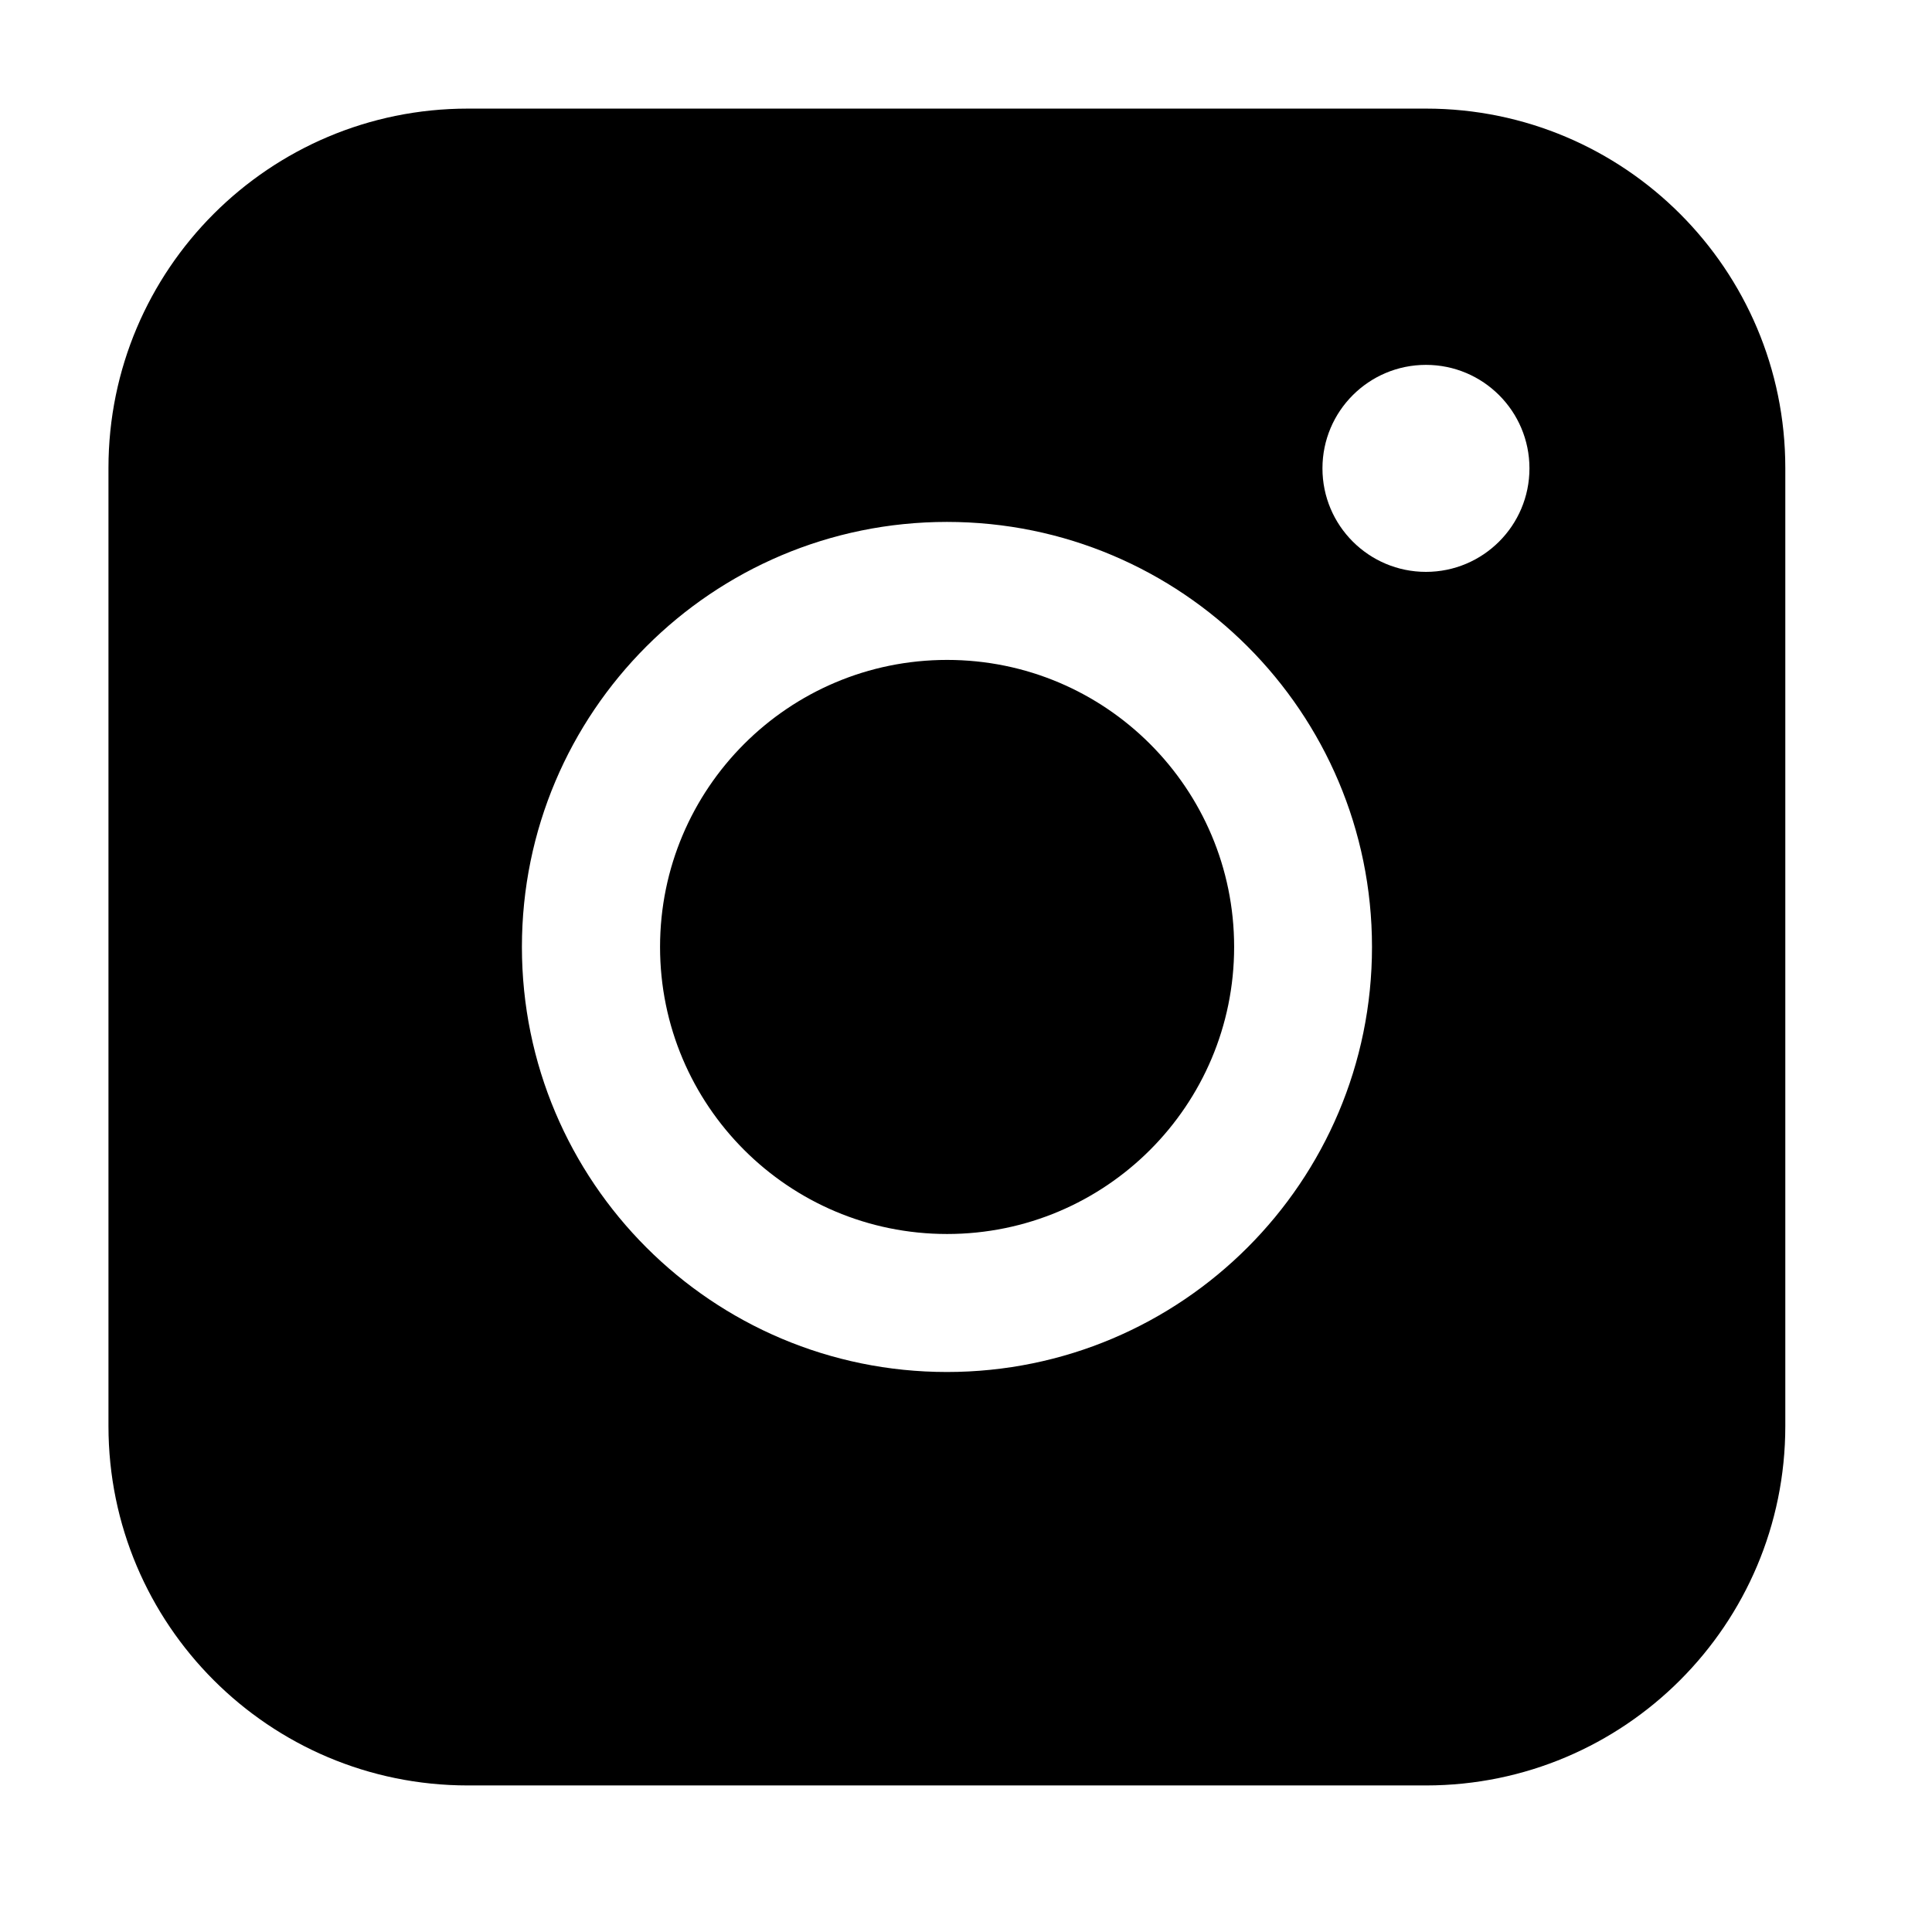
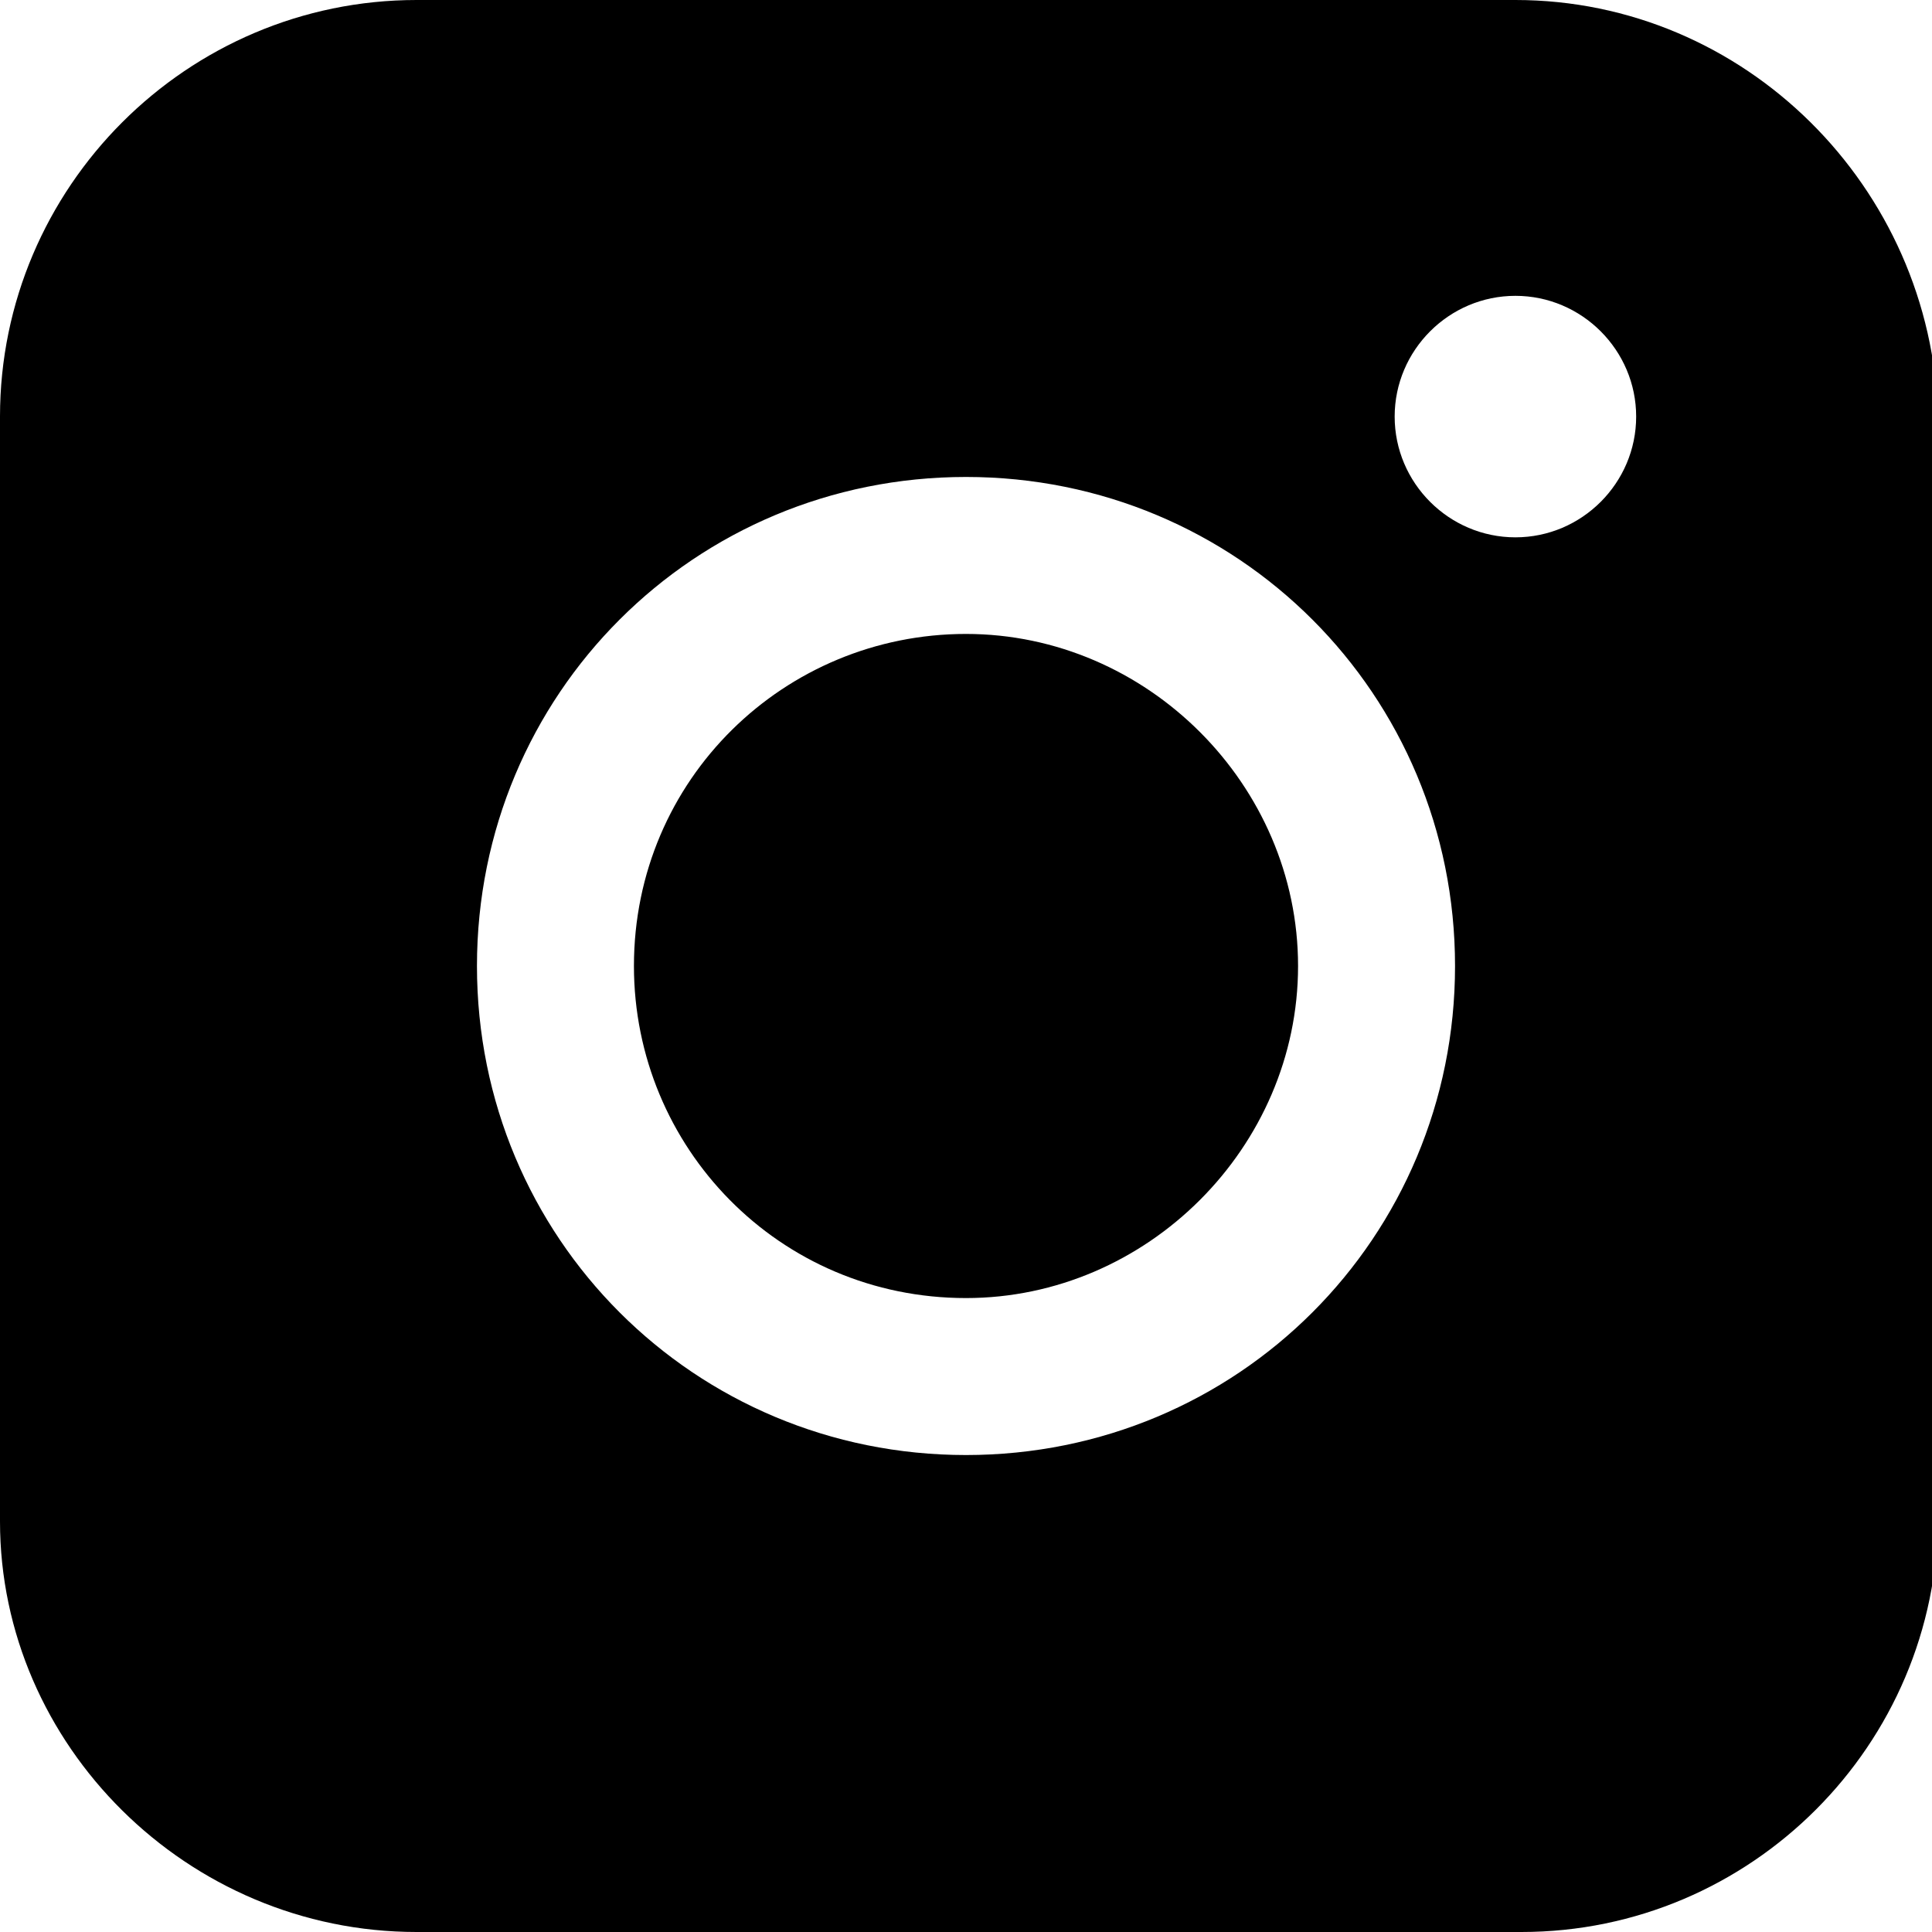
- <svg xmlns="http://www.w3.org/2000/svg" width="32" height="32" viewBox="0 0 14 14">
-   <path fill="currentColor" fill-rule="evenodd" d="M3.39.787A2.604 2.604 0 0 0 .786 3.39v6.944a2.604 2.604 0 0 0 2.604 2.604h6.944a2.604 2.604 0 0 0 2.603-2.604V3.39A2.604 2.604 0 0 0 10.334.787zm7.693 2.607a.75.75 0 1 1-1.5 0a.75.75 0 0 1 1.5 0m-4.22 1.388a2.08 2.08 0 1 0 0 4.16a2.08 2.08 0 0 0 0-4.16m-3.081 2.08a3.08 3.08 0 1 1 6.16 0a3.08 3.08 0 0 1-6.16 0" clip-rule="evenodd" />
+ <svg xmlns="http://www.w3.org/2000/svg" version="1.1" id="Calque_1" x="0px" y="0px" viewBox="0 0 32 32" style="enable-background:new 0 0 32 32;" xml:space="preserve">
+   <style type="text/css">
+ 	.st0{fill-rule:evenodd;clip-rule:evenodd;}
+ </style>
+   <path class="st0" d="M6.9,0C3.1,0,0,3.1,0,6.9v18.3C0,28.9,3.1,32,6.9,32h18.3c3.8,0,6.9-3.1,6.9-6.9V6.9C32,3.1,28.9,0,25.1,0H6.9z   M27.1,6.9c0,1.1-0.9,2-2,2c-1.1,0-2-0.9-2-2s0.9-2,2-2C26.2,4.9,27.1,5.8,27.1,6.9 M16,10.5c-3,0-5.5,2.4-5.5,5.5  c0,3,2.4,5.5,5.5,5.5c0,0,0,0,0,0c3,0,5.5-2.5,5.5-5.5C21.5,13,19,10.5,16,10.5 M7.9,16c0-4.5,3.6-8.1,8.1-8.1s8.1,3.6,8.1,8.1  c0,4.5-3.6,8.1-8.1,8.1C11.5,24.1,7.9,20.5,7.9,16" />
</svg>
